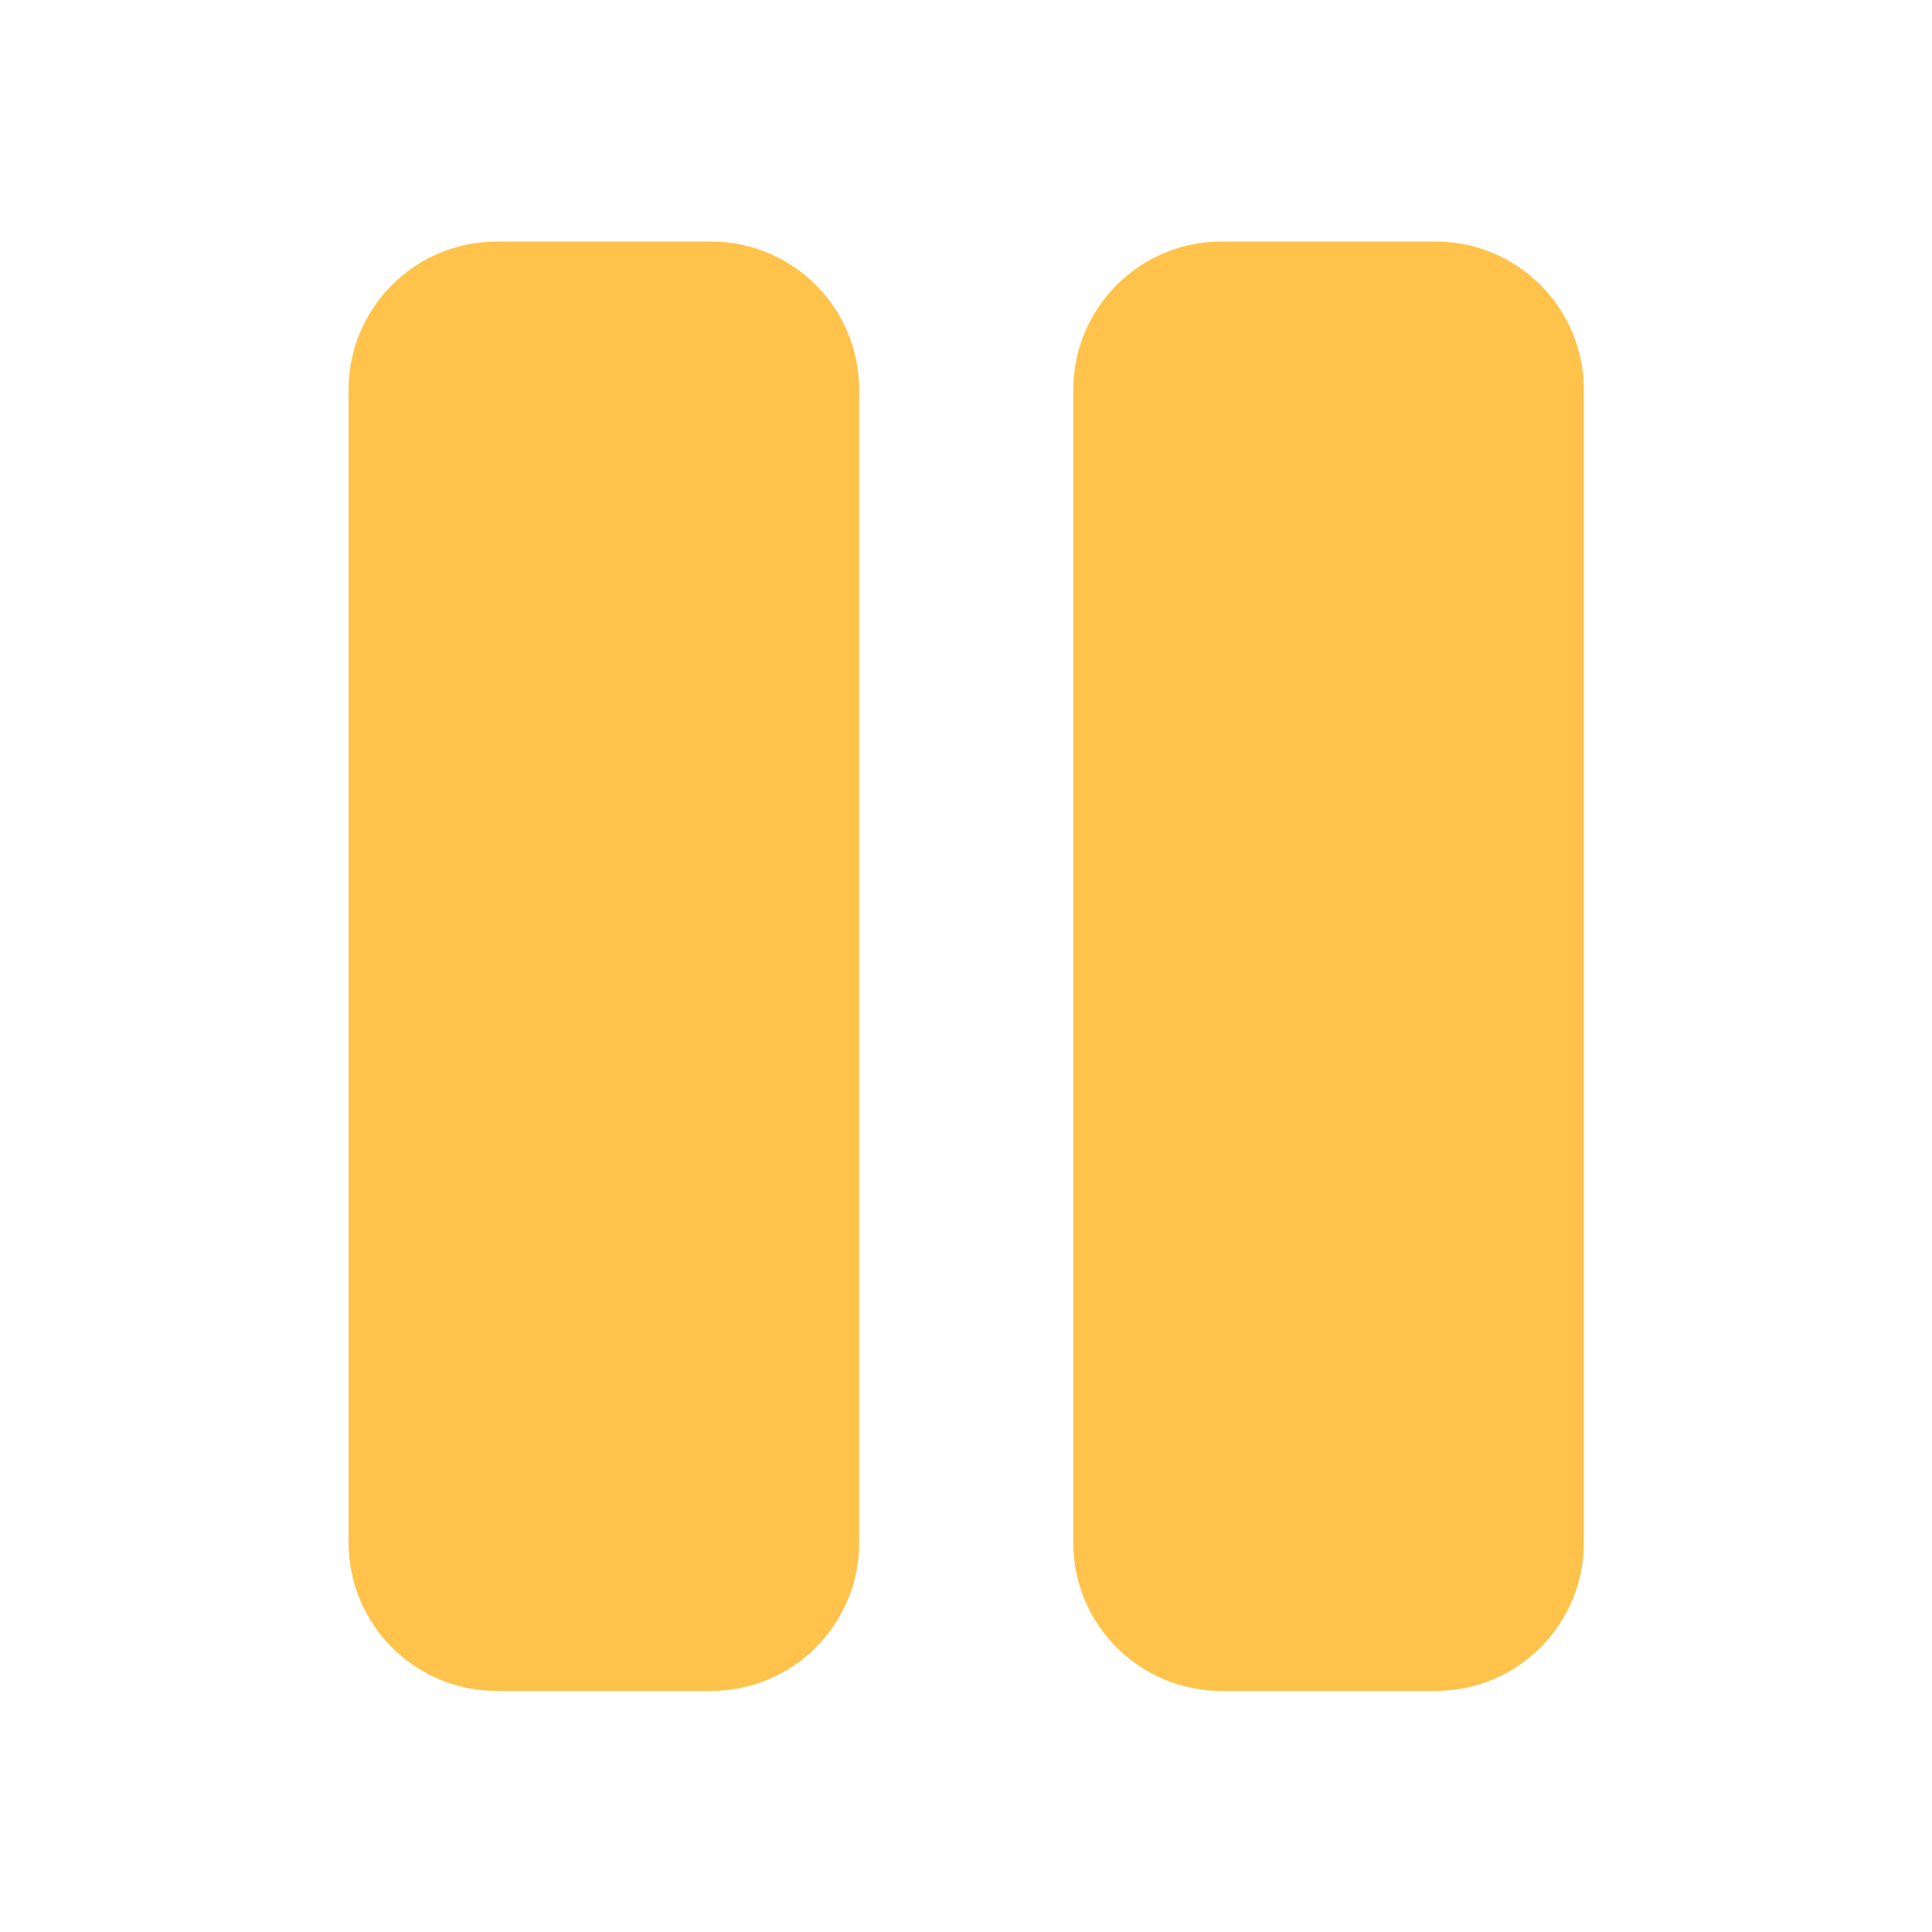
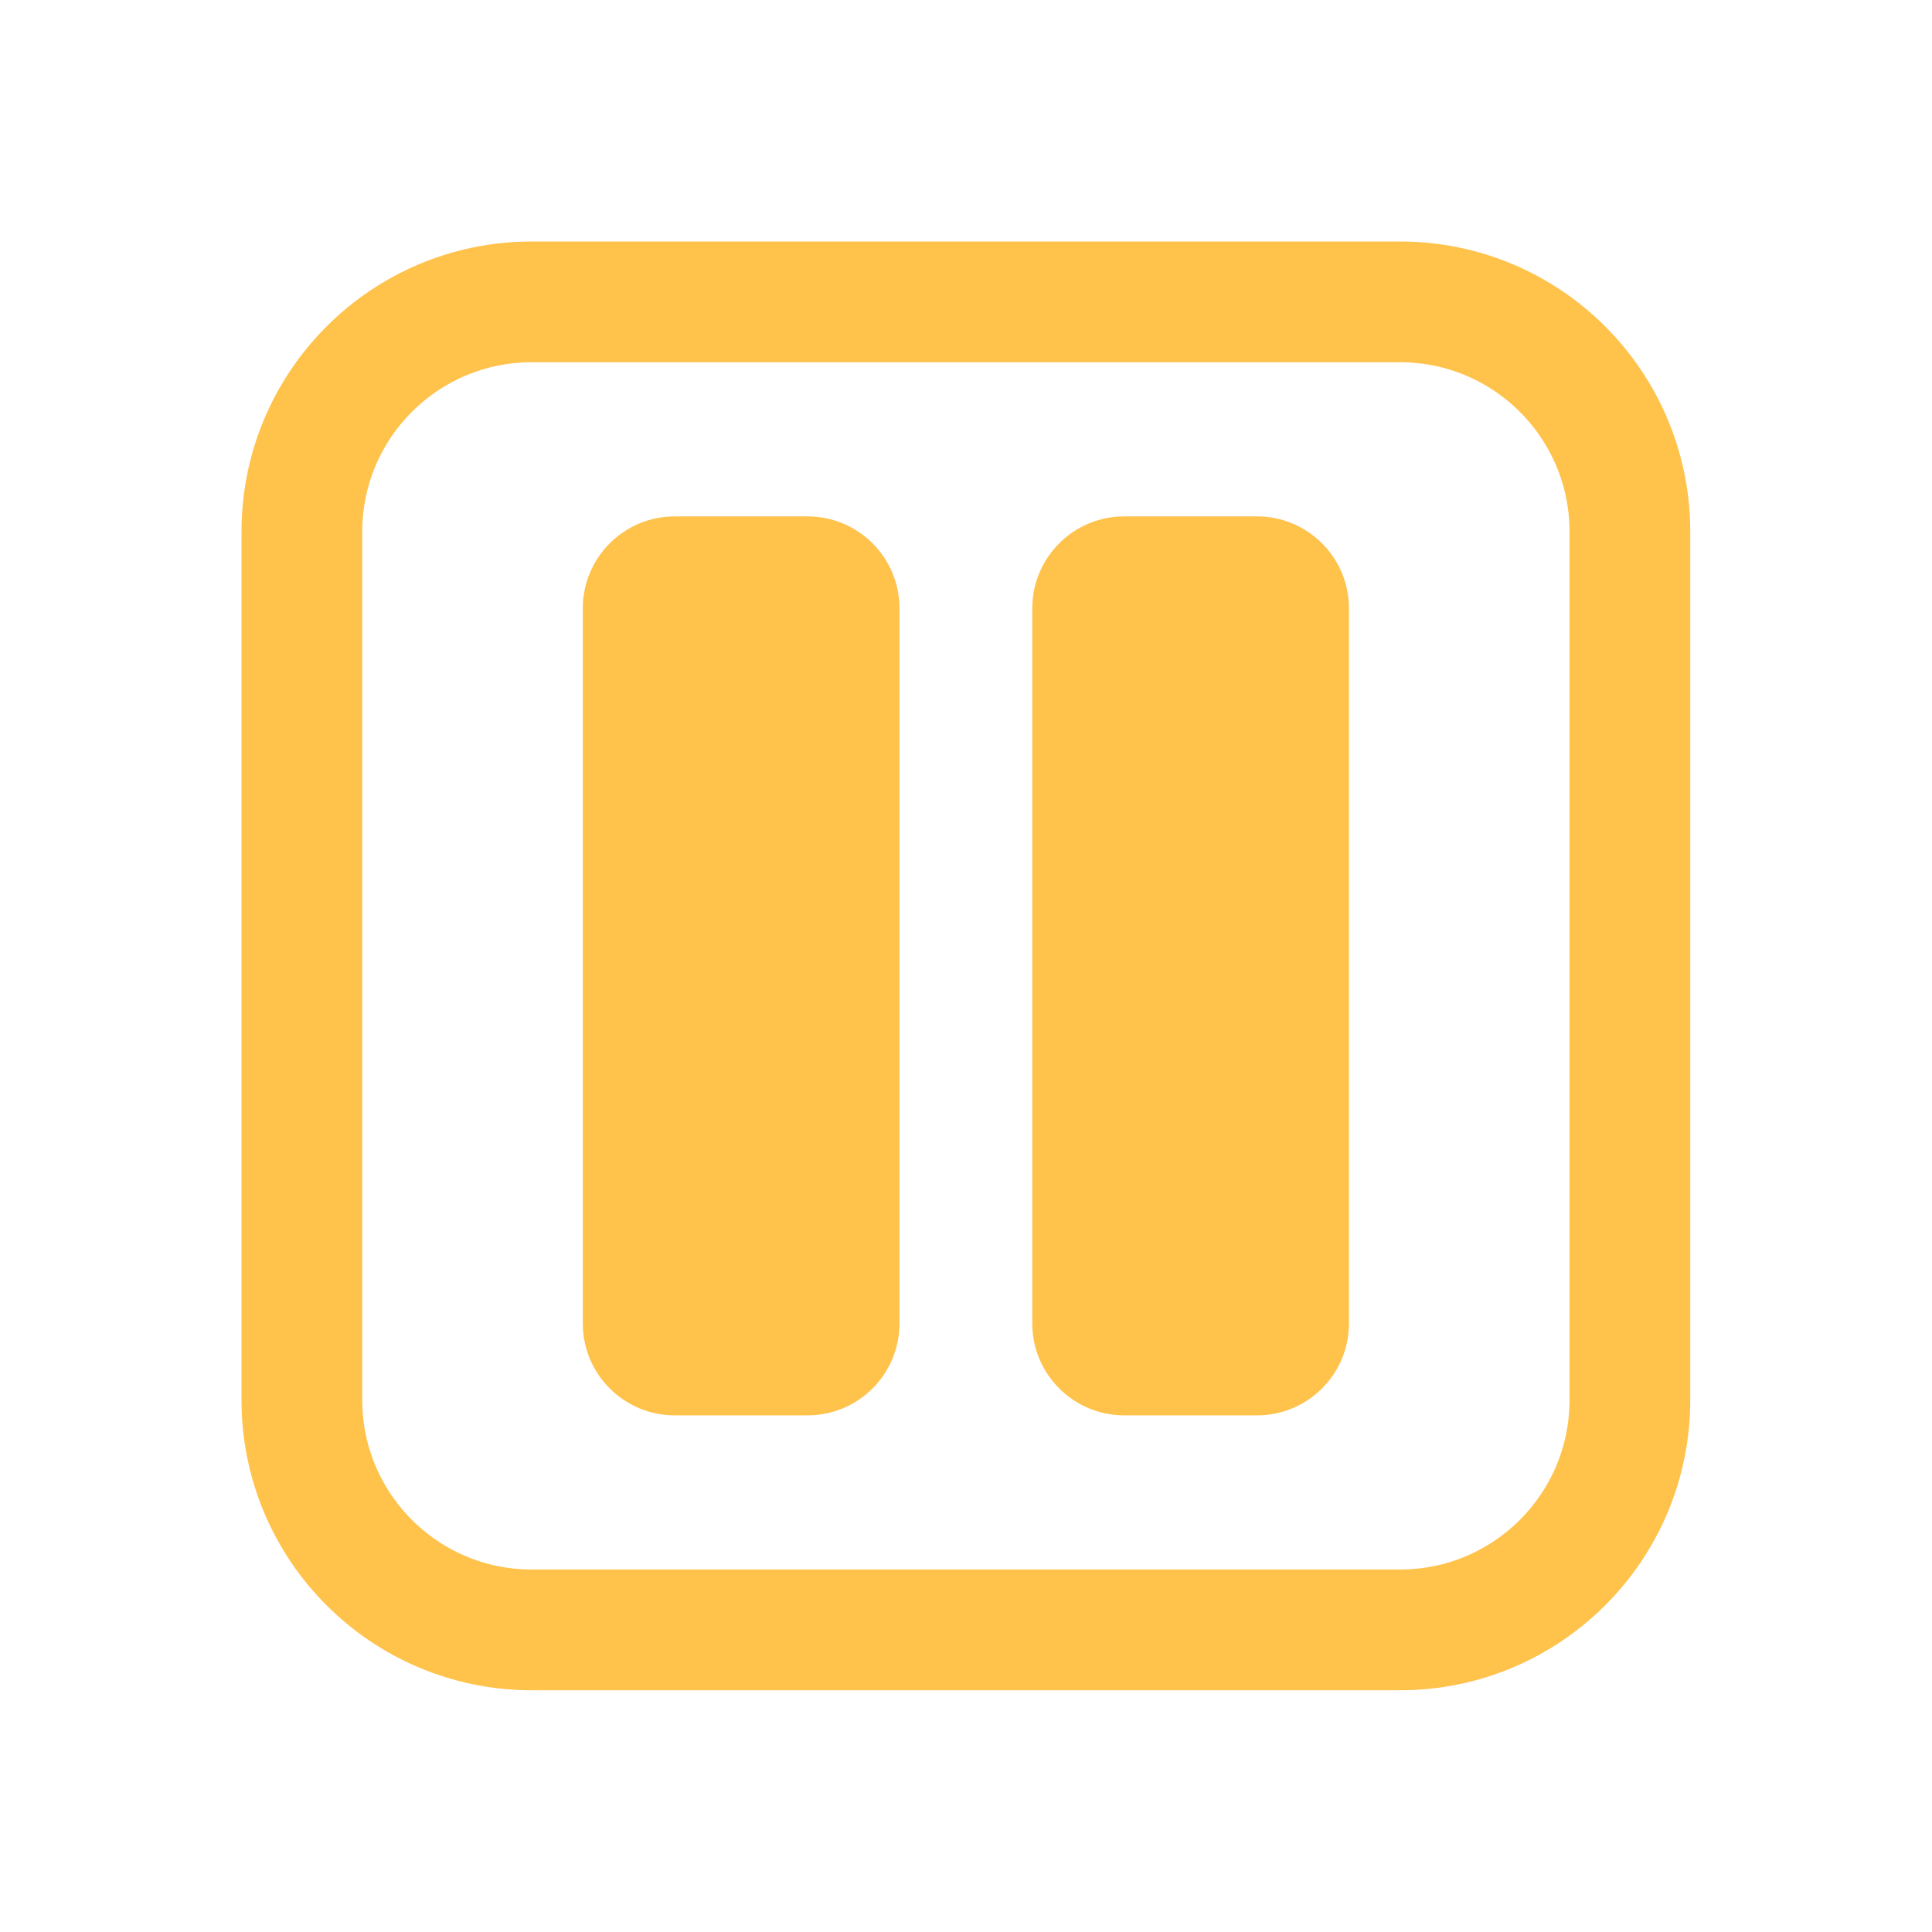
<svg xmlns="http://www.w3.org/2000/svg" viewBox="0 0 32 32" width="32" height="32" fill="none">
-   <g fill="none" stroke="#FFC24B" stroke-width="1.467" stroke-linecap="round" stroke-linejoin="round" transform="translate(-0.364 -0.364) scale(1.364)">
+   <g fill="none" stroke="#FFC24B" stroke-width="2.364" stroke-linecap="round" stroke-linejoin="round" transform="translate(5.846 5.846) scale(0.846)">
+     <rect x="-1" y="-1" width="26" height="26" rx="4.5" />
    <rect x="4.5" y="3.2" width="6.2" height="17.6" rx="1.8" fill="#FFC24B" stroke="none" />
    <rect x="13.3" y="3.2" width="6.2" height="17.6" rx="1.8" fill="#FFC24B" stroke="none" />
  </g>
</svg>
